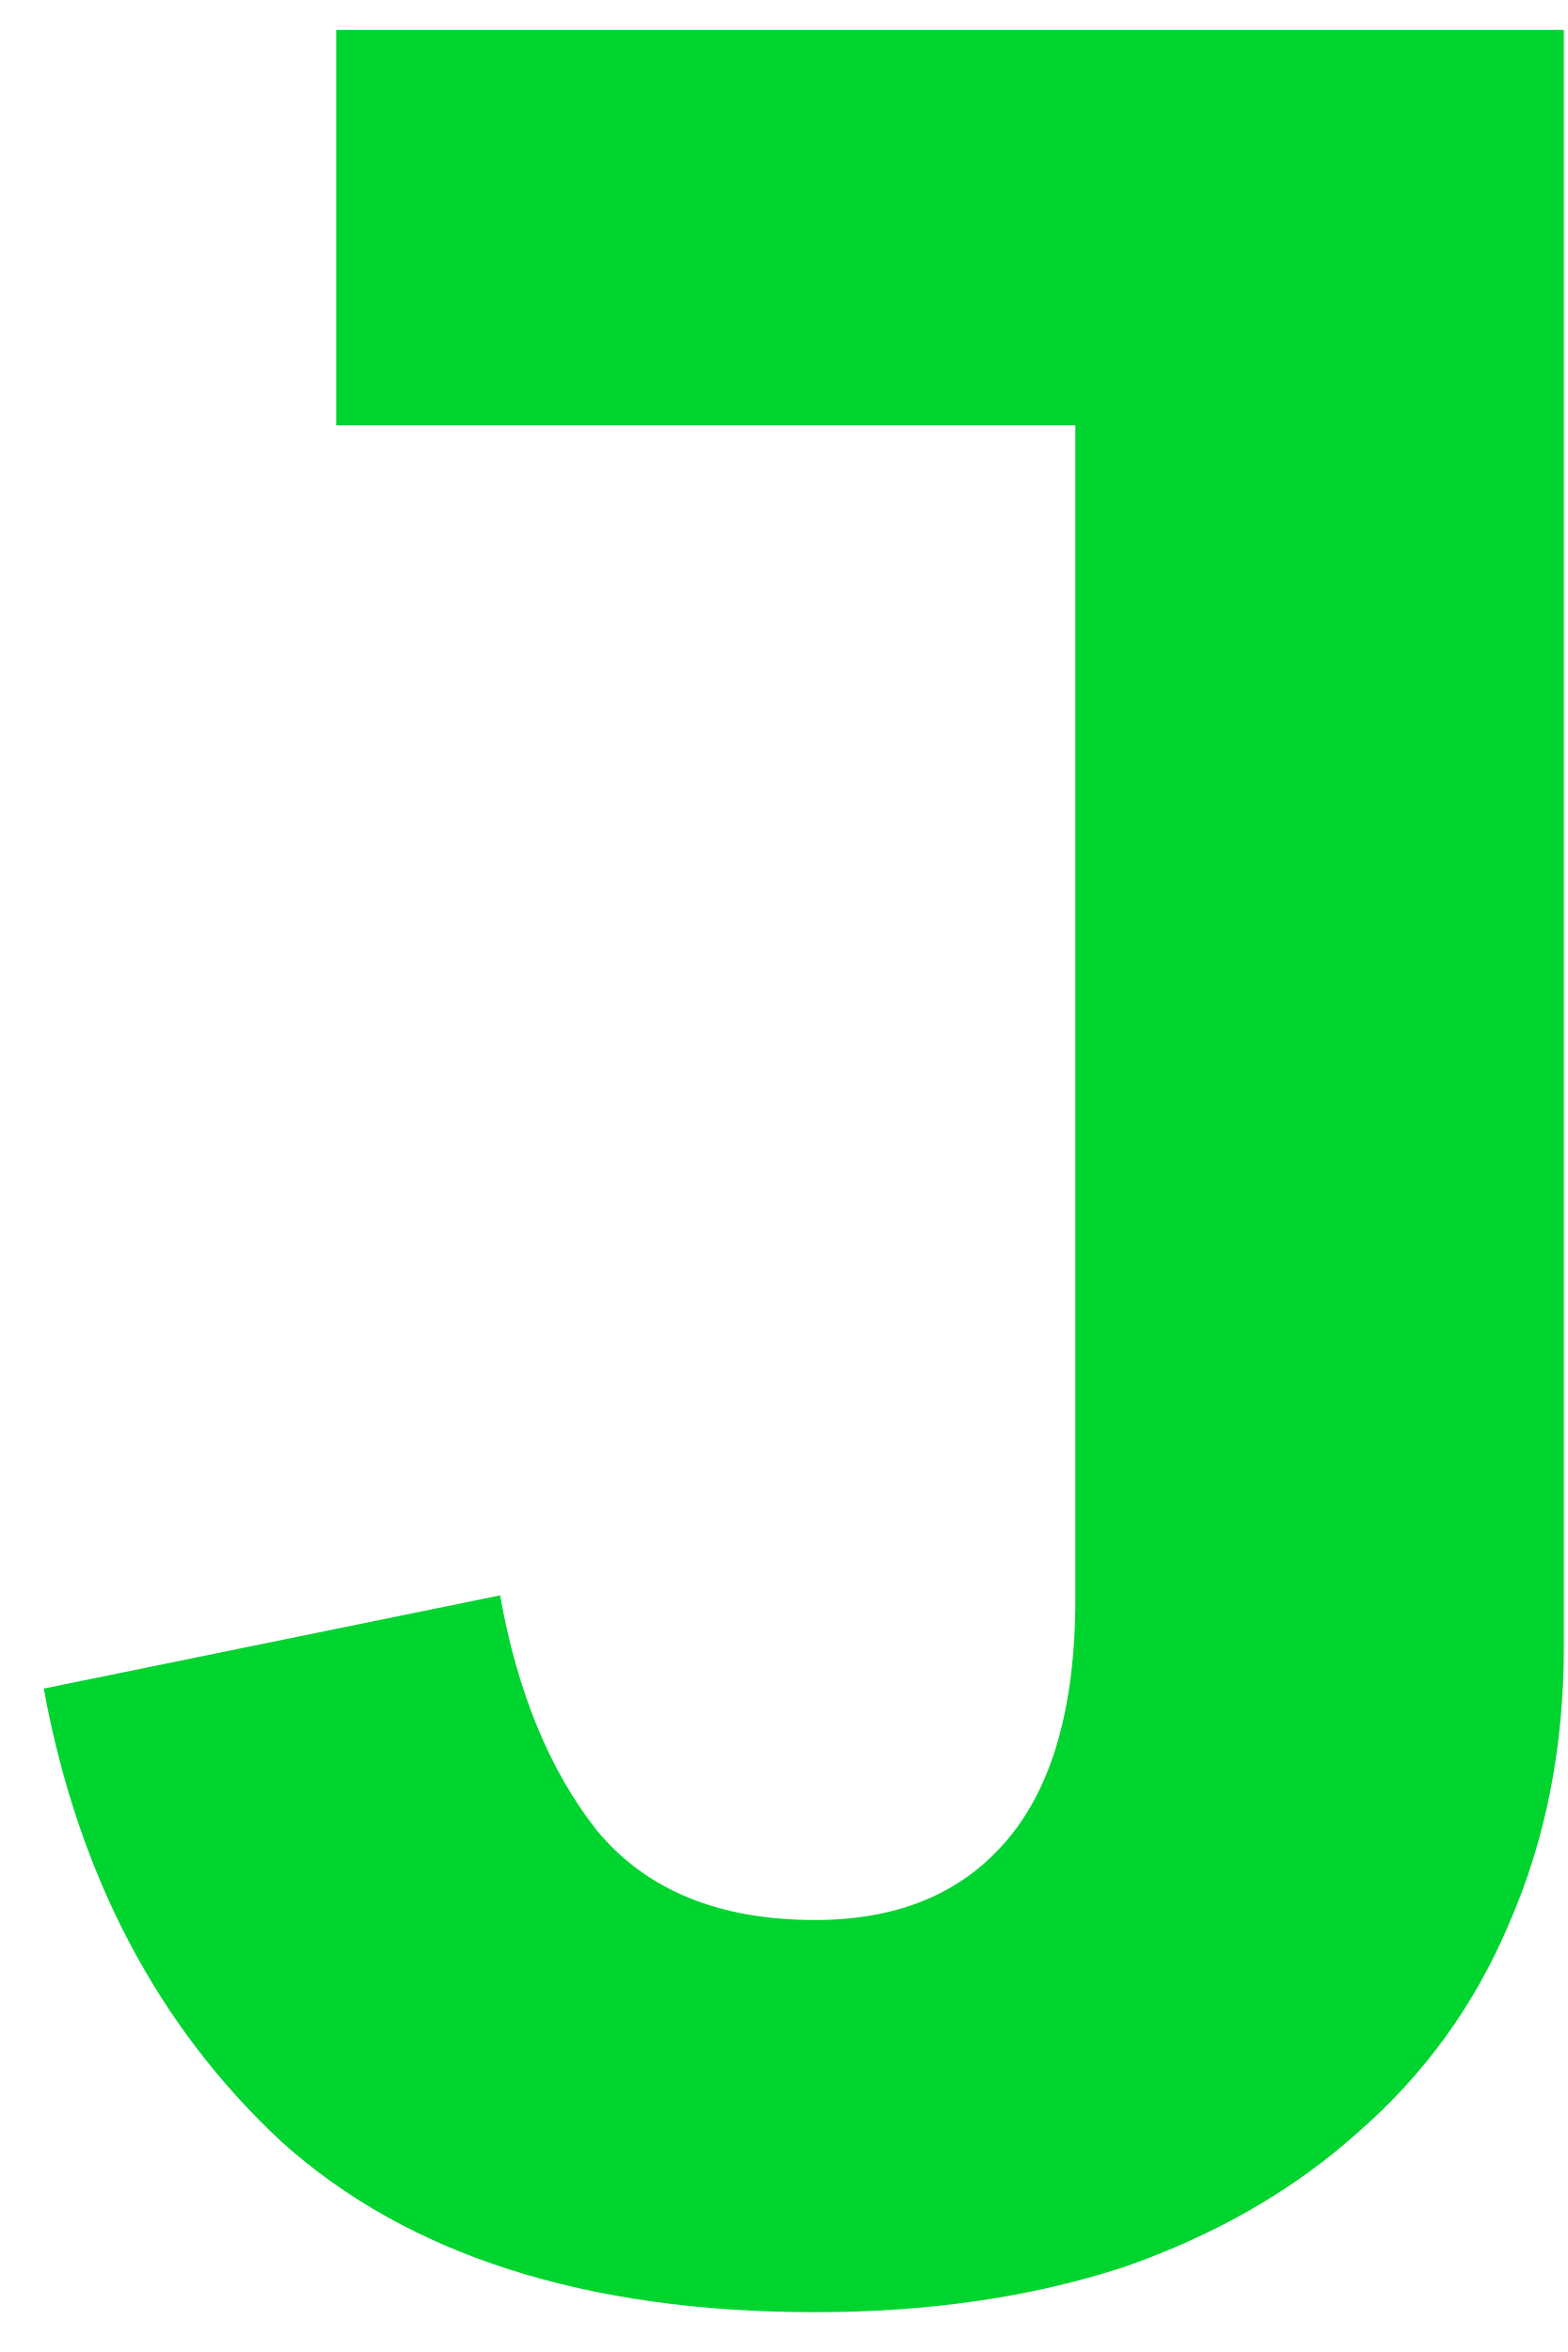
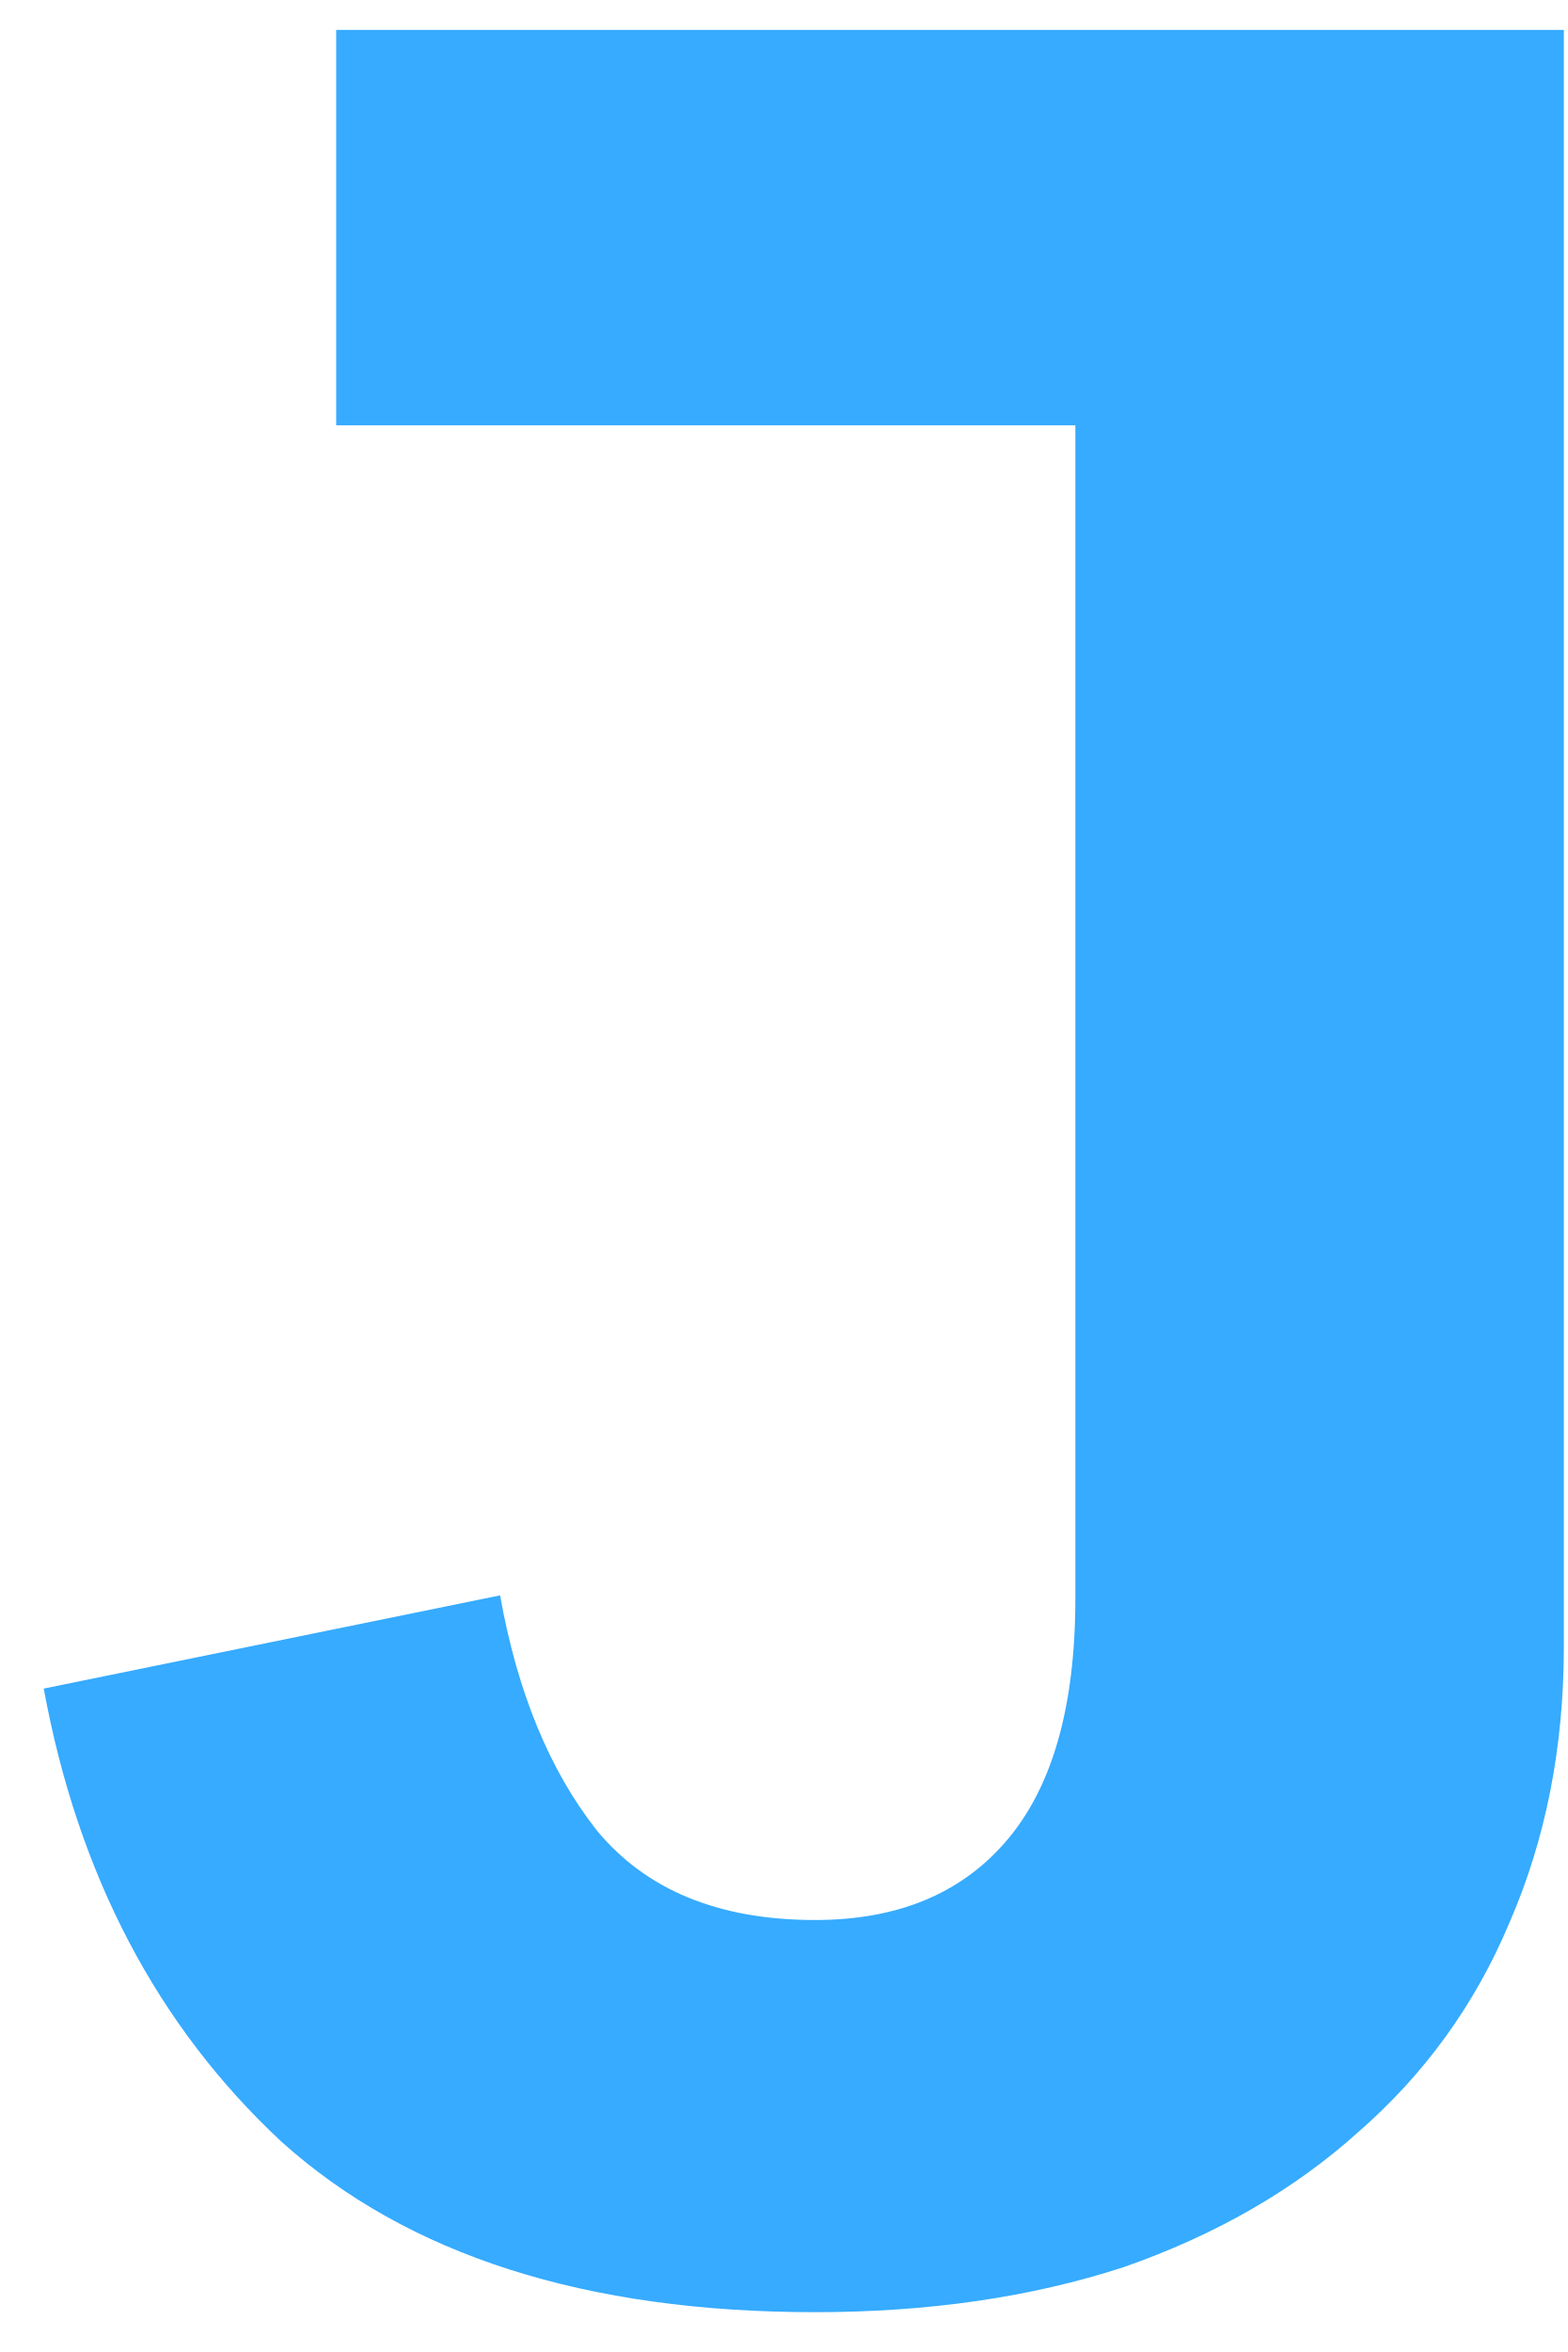
<svg xmlns="http://www.w3.org/2000/svg" width="20" height="30" viewBox="0 0 20 30" fill="none">
-   <path d="M19.951 0.382V21.005C19.951 22.29 19.719 23.465 19.254 24.531C18.817 25.57 18.174 26.458 17.327 27.196C16.507 27.934 15.509 28.508 14.334 28.918C13.159 29.301 11.847 29.492 10.398 29.492C7.473 29.492 5.205 28.768 3.592 27.319C2.007 25.843 0.995 23.916 0.558 21.538L6.38 20.349C6.599 21.579 7.009 22.577 7.61 23.342C8.239 24.107 9.168 24.49 10.398 24.49C11.437 24.49 12.243 24.162 12.817 23.506C13.418 22.823 13.719 21.784 13.719 20.39V5.425H4.289V0.382H19.951Z" fill="#00D42F" />
+   <path d="M19.951 0.382V21.005C19.951 22.29 19.719 23.465 19.254 24.531C18.817 25.57 18.174 26.458 17.327 27.196C16.507 27.934 15.509 28.508 14.334 28.918C13.159 29.301 11.847 29.492 10.398 29.492C7.473 29.492 5.205 28.768 3.592 27.319C2.007 25.843 0.995 23.916 0.558 21.538L6.38 20.349C6.599 21.579 7.009 22.577 7.61 23.342C8.239 24.107 9.168 24.49 10.398 24.49C11.437 24.49 12.243 24.162 12.817 23.506C13.418 22.823 13.719 21.784 13.719 20.39V5.425H4.289V0.382H19.951Z" fill="#36ABFF" />
</svg>
